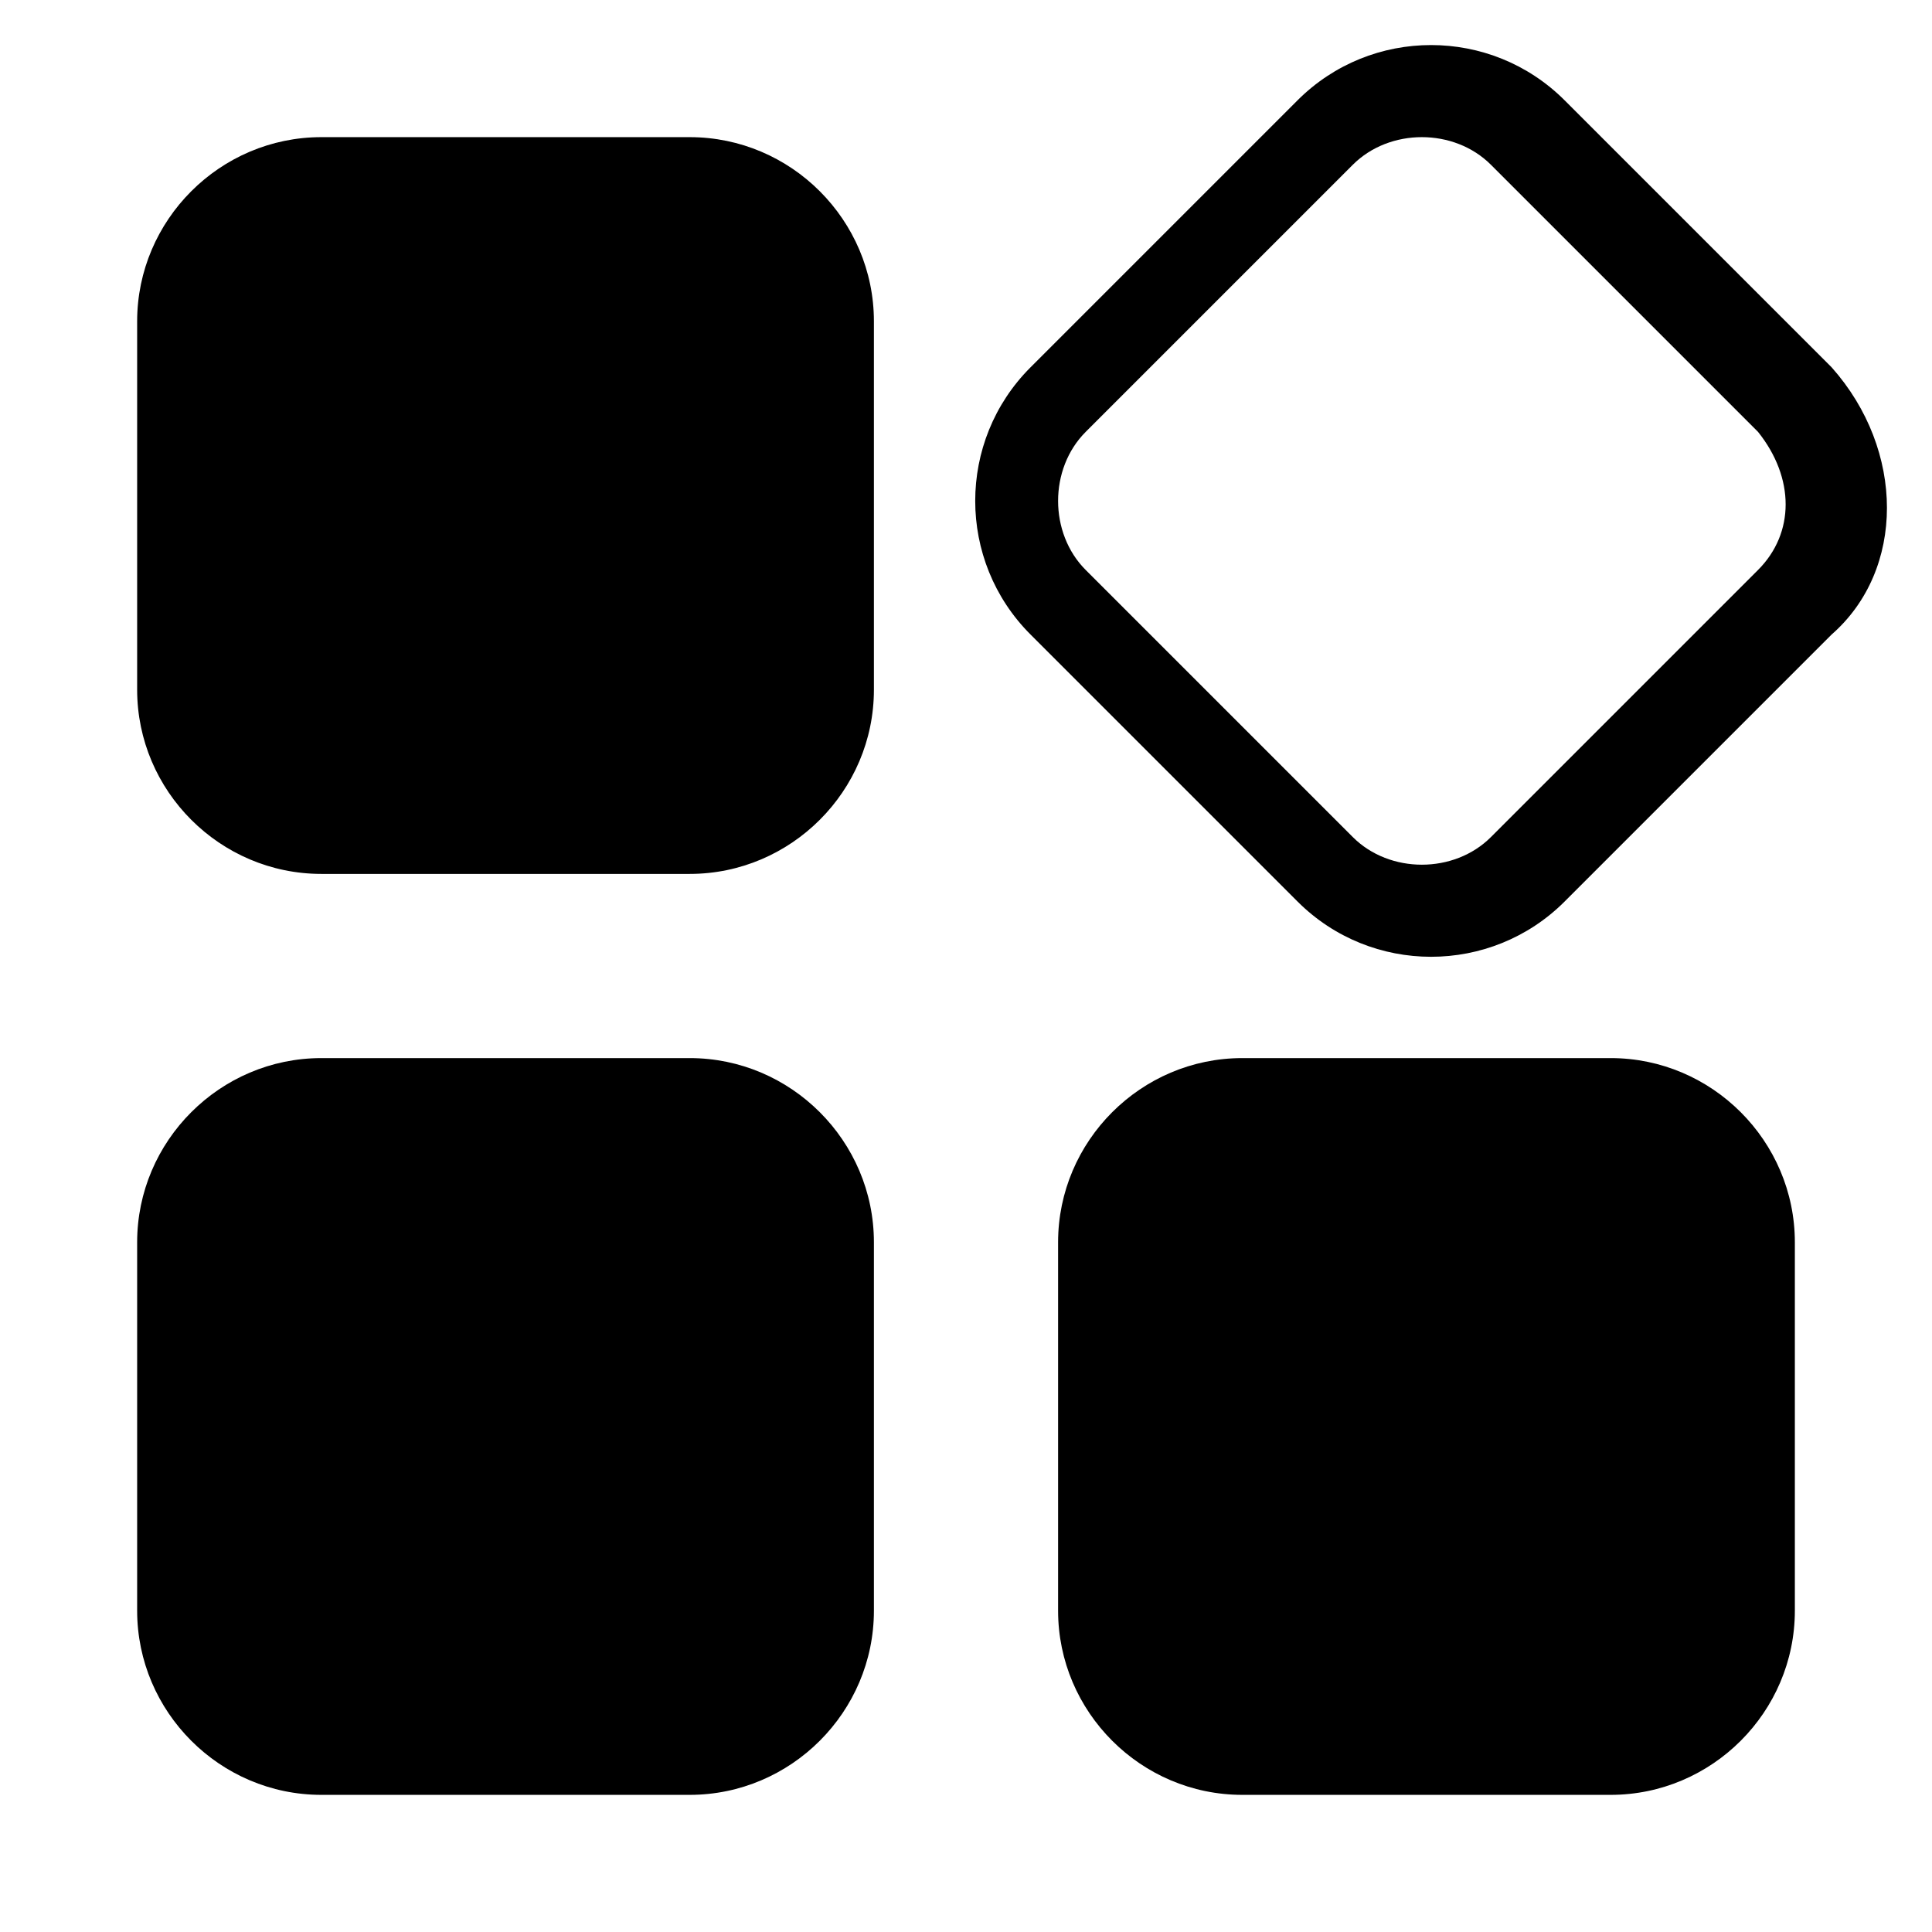
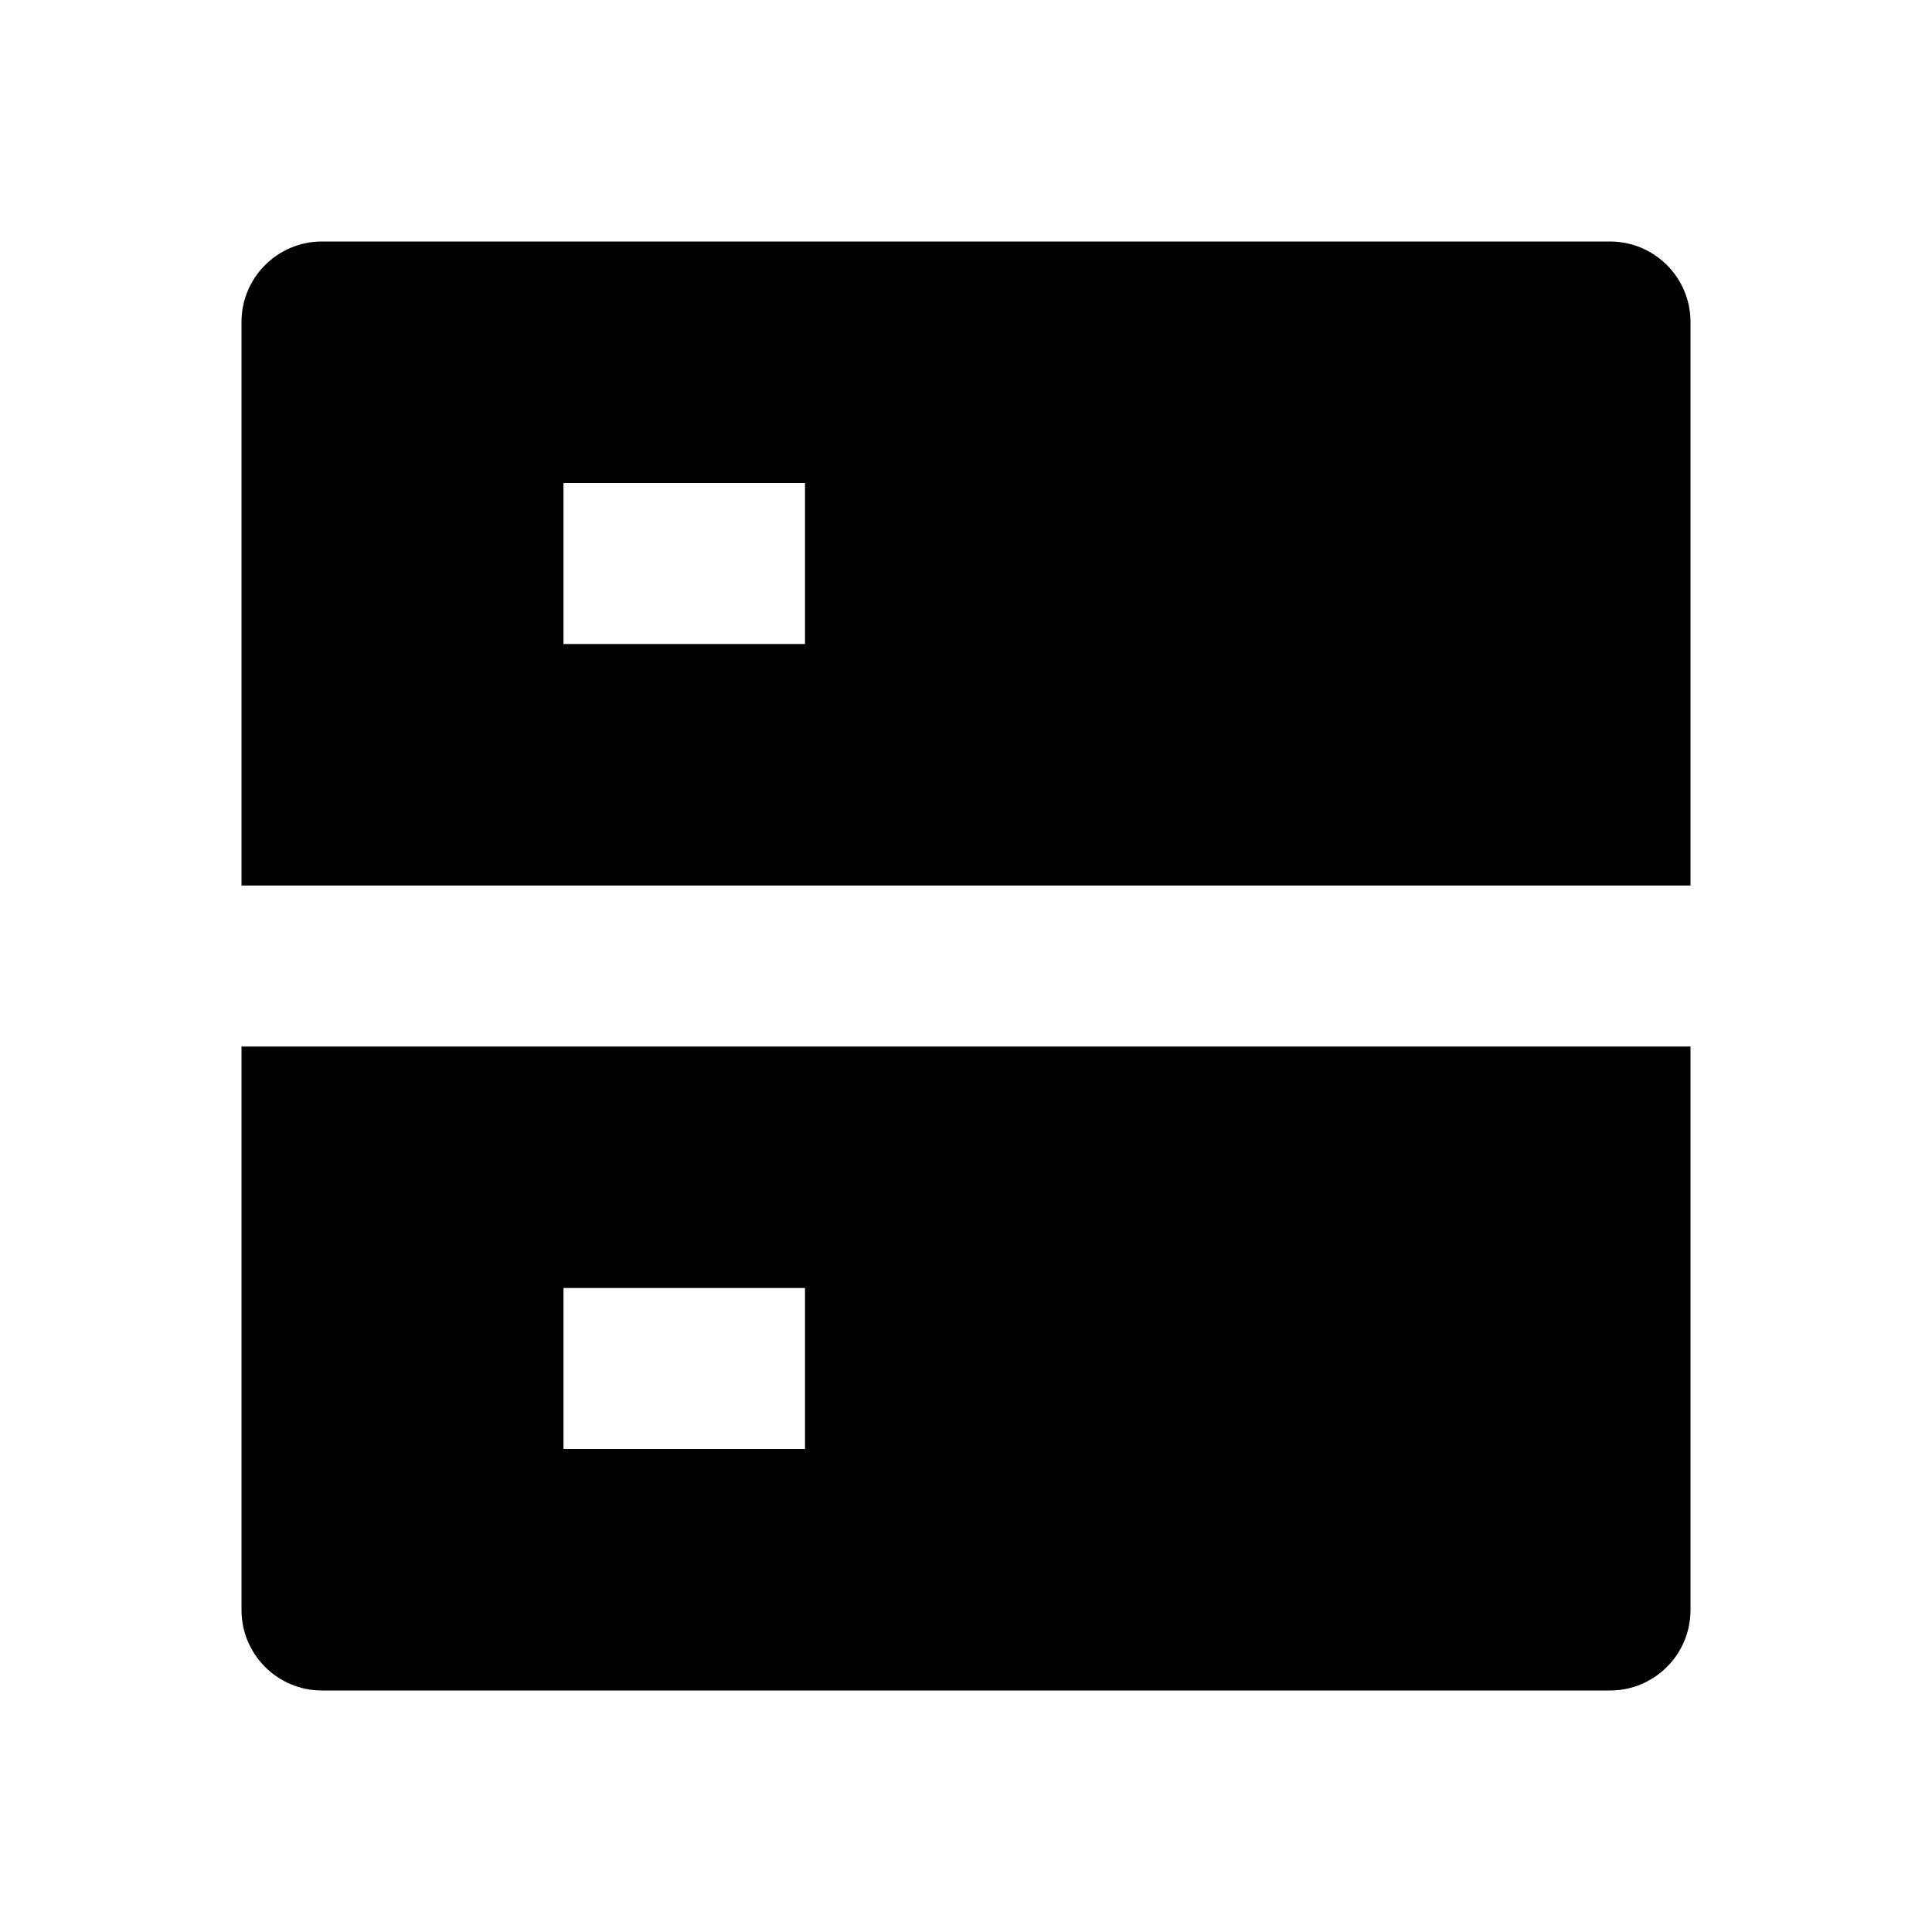
- <svg xmlns="http://www.w3.org/2000/svg" t="1722999788701" class="icon" viewBox="0 0 1024 1024" version="1.1" p-id="5586" width="43" height="43">
-   <path d="M365.565 72.691h-195.248c-53.691 0-97.626 43.93-97.626 97.626v195.248c0 53.691 43.93 97.626 97.626 97.626h195.248c53.691 0 97.626-43.93 97.626-97.626v-195.248c0-53.691-43.93-97.626-97.626-97.626zM365.565 560.812h-195.248c-53.691 0-97.626 43.93-97.626 97.626v195.248c0 53.691 43.93 97.626 97.626 97.626h195.248c53.691 0 97.626-43.93 97.626-97.626v-195.248c0-53.691-43.93-97.626-97.626-97.626zM853.684 560.812h-195.248c-53.691 0-97.626 43.93-97.626 97.626v195.248c0 53.691 43.93 97.626 97.626 97.626h195.248c53.691 0 97.626-43.93 97.626-97.626v-195.248c0-53.691-43.93-97.626-97.626-97.626zM970.833 194.721l-141.554-141.554c-39.047-39.047-102.507-39.047-141.554 0l-141.554 141.554c-39.047 39.047-39.047 102.507 0 141.554l141.554 141.554c39.047 39.047 102.507 39.047 141.554 0l141.554-141.554c39.047-34.17 39.047-97.626 0-141.554zM931.783 302.108l-141.554 141.554c-19.527 19.527-53.691 19.527-73.219 0l-141.554-141.554c-19.527-19.527-19.527-53.691 0-73.219l141.554-141.554c19.527-19.527 53.691-19.527 73.219 0l141.554 141.554c19.527 24.406 19.527 53.691 0 73.219z" fill="" p-id="5587" />
+ <svg xmlns="http://www.w3.org/2000/svg" class="icon" viewBox="0 0 1024 1024" version="1.1" width="200" height="200">
+   <path d="M170.667 128h682.667a42.667 42.667 0 0 1 42.667 42.667v298.667H128V170.667a42.667 42.667 0 0 1 42.667-42.667zM128 554.667h768v298.667a42.667 42.667 0 0 1-42.667 42.667H170.667a42.667 42.667 0 0 1-42.667-42.667v-298.667z m170.667 128v85.333h128v-85.333H298.667zM298.667 256v85.333h128V256H298.667z" />
</svg>
